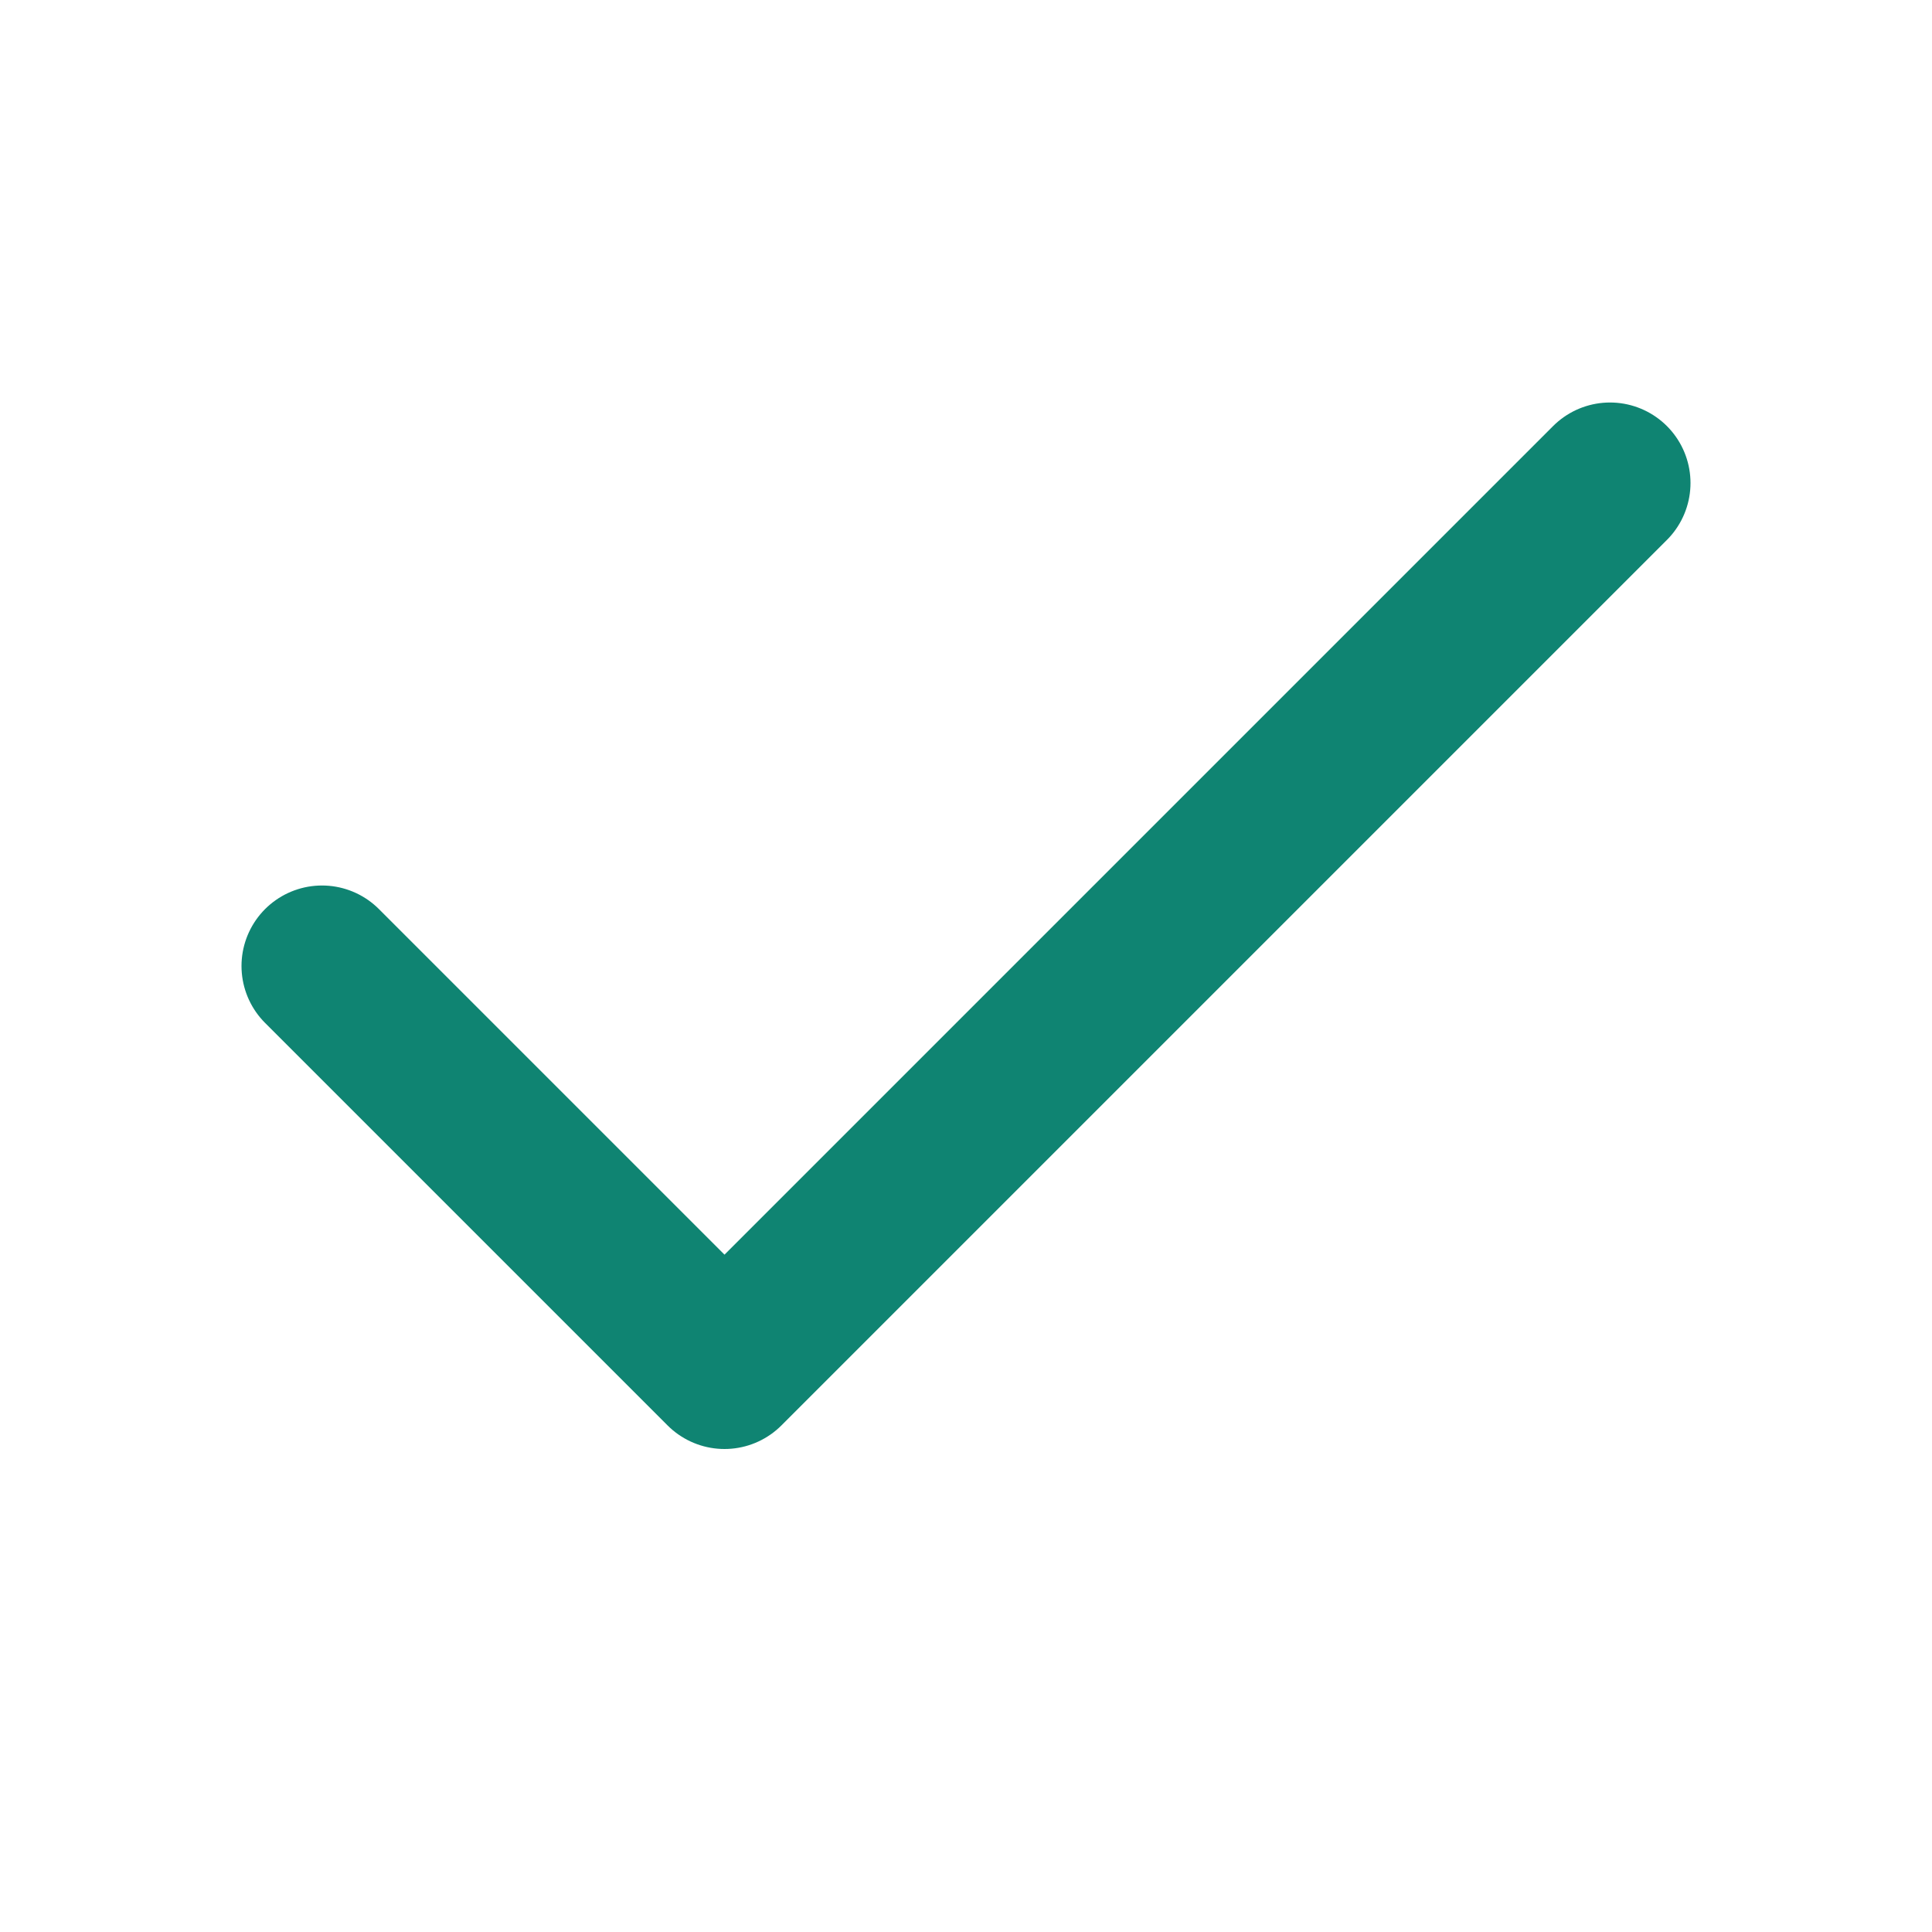
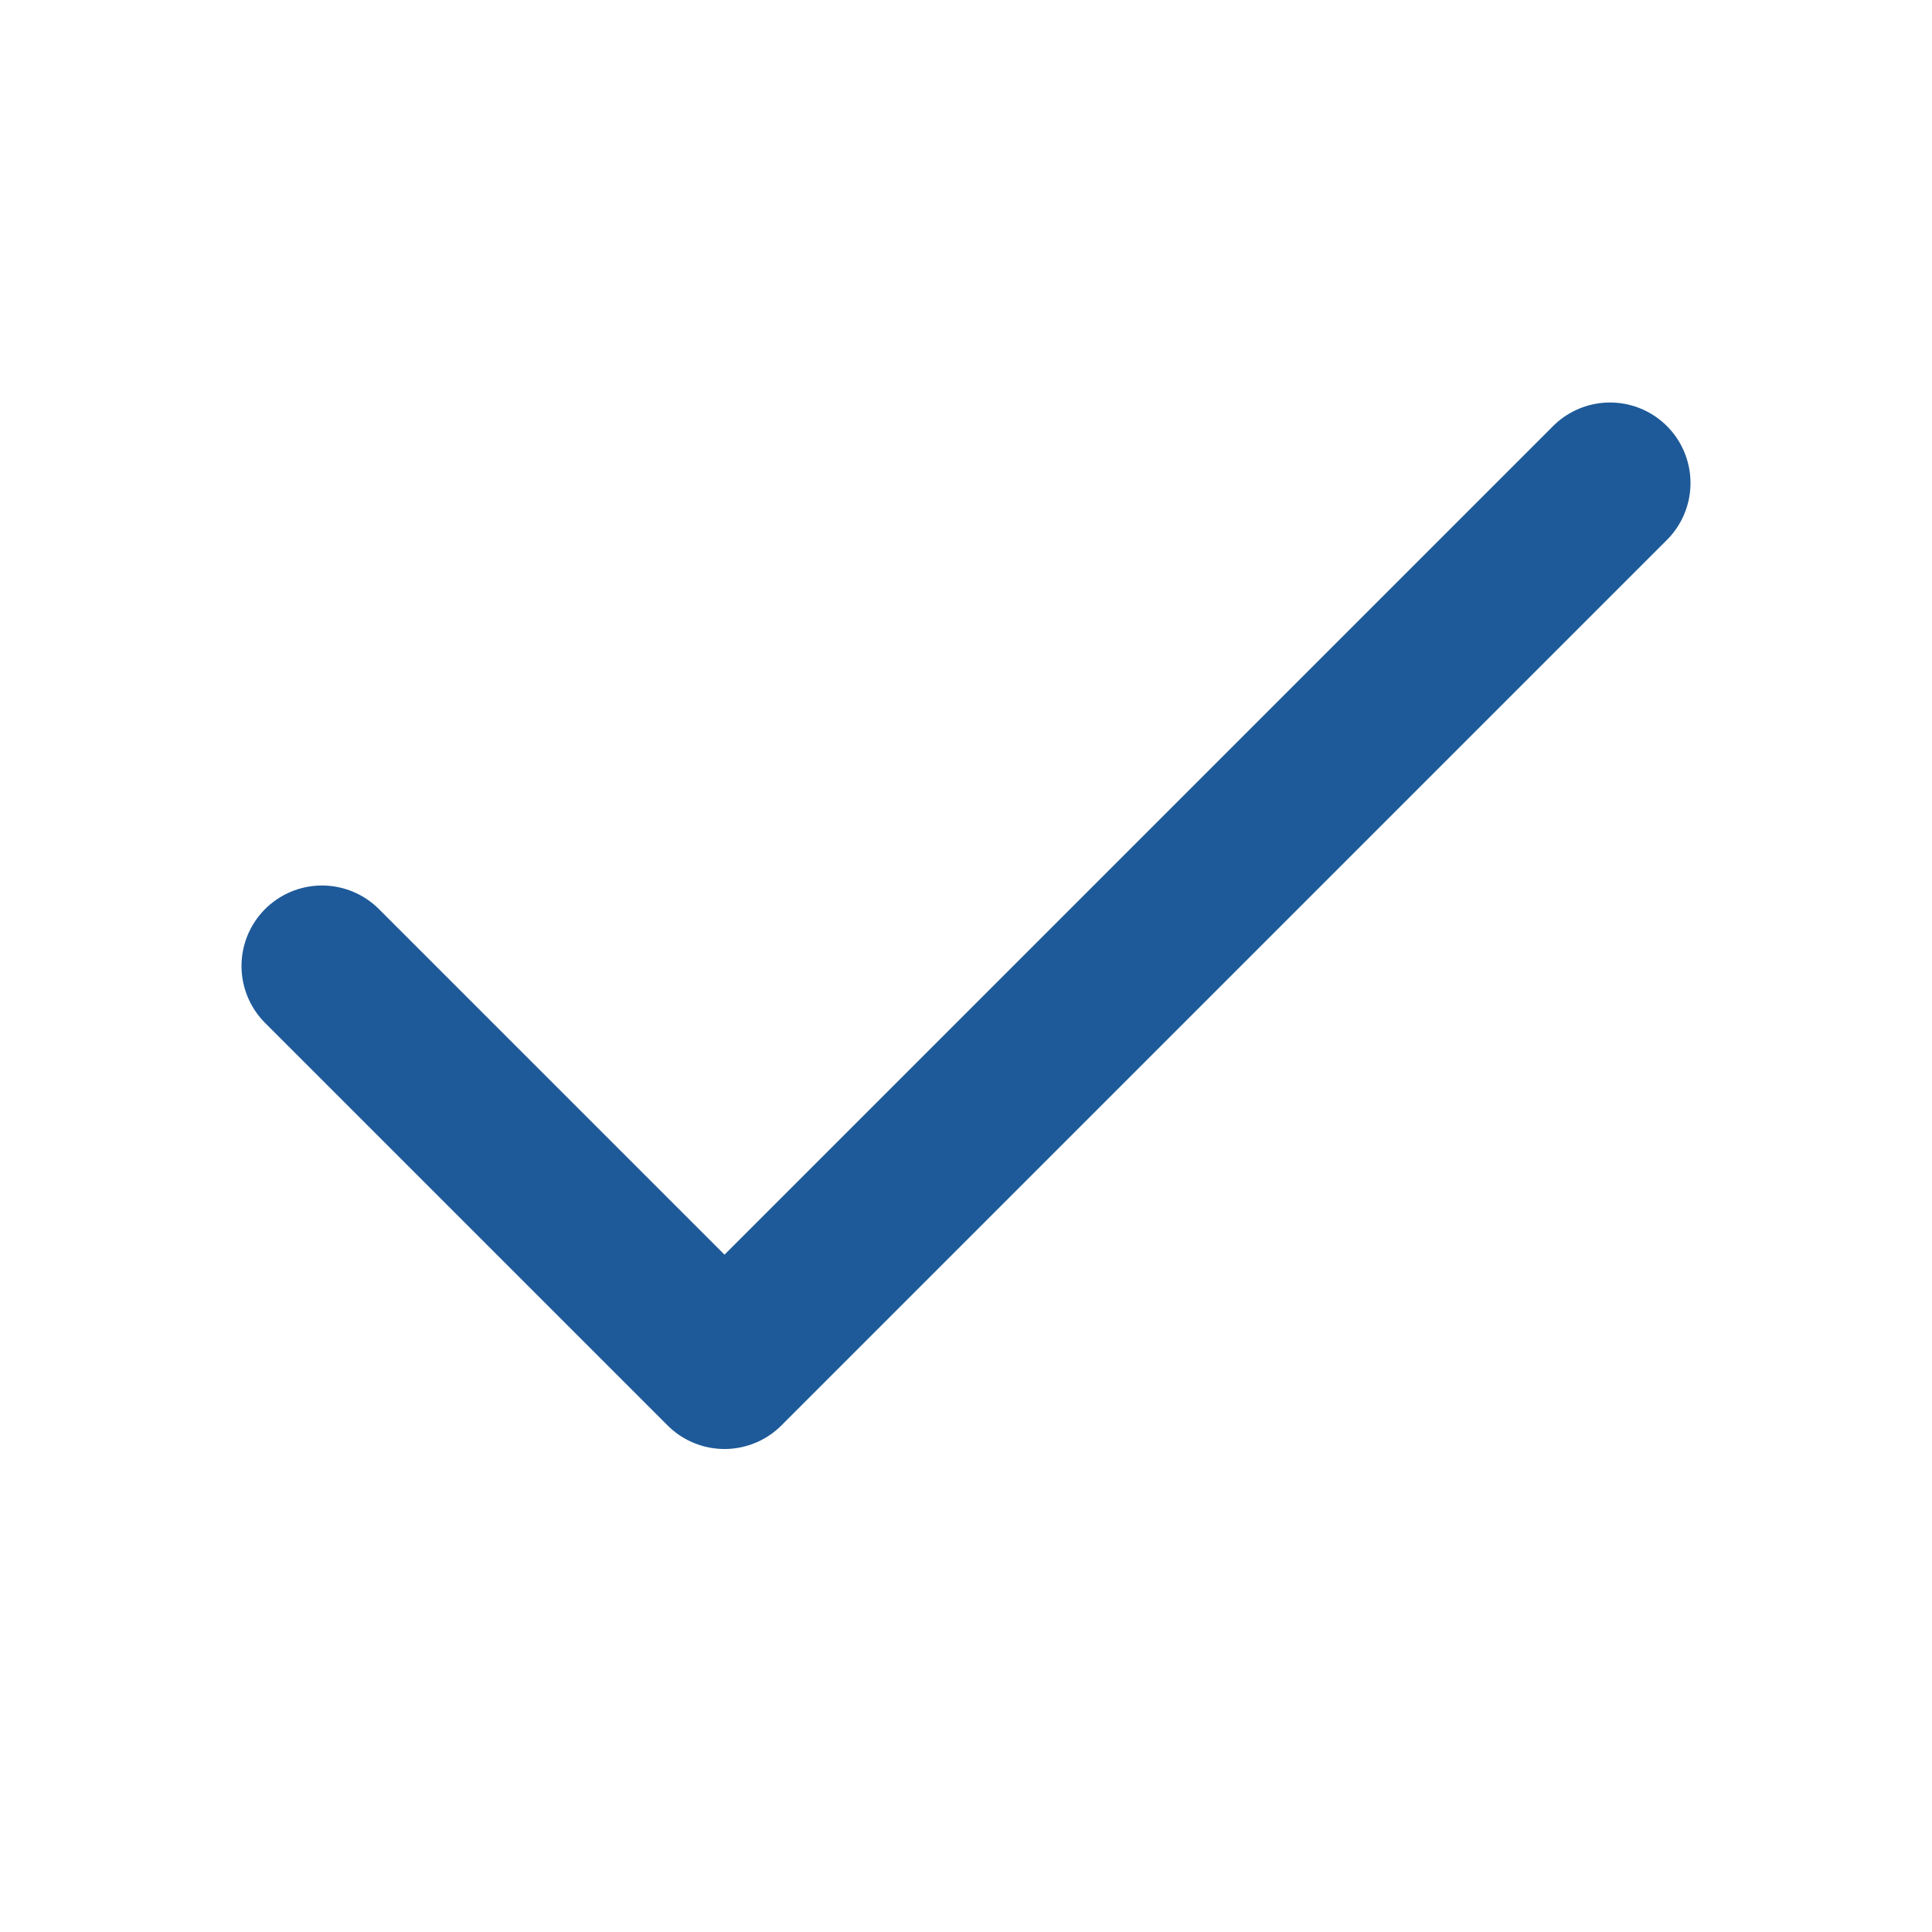
<svg xmlns="http://www.w3.org/2000/svg" width="24" height="24" viewBox="0 0 24 24" fill="none">
-   <path d="M20 6L9 17L4 12" stroke="#0F8472" stroke-width="2" stroke-linecap="round" stroke-linejoin="round" />
+   <path d="M20 6L9 17L4 12" stroke="#1E5A99" stroke-width="2" stroke-linecap="round" stroke-linejoin="round" />
</svg>
